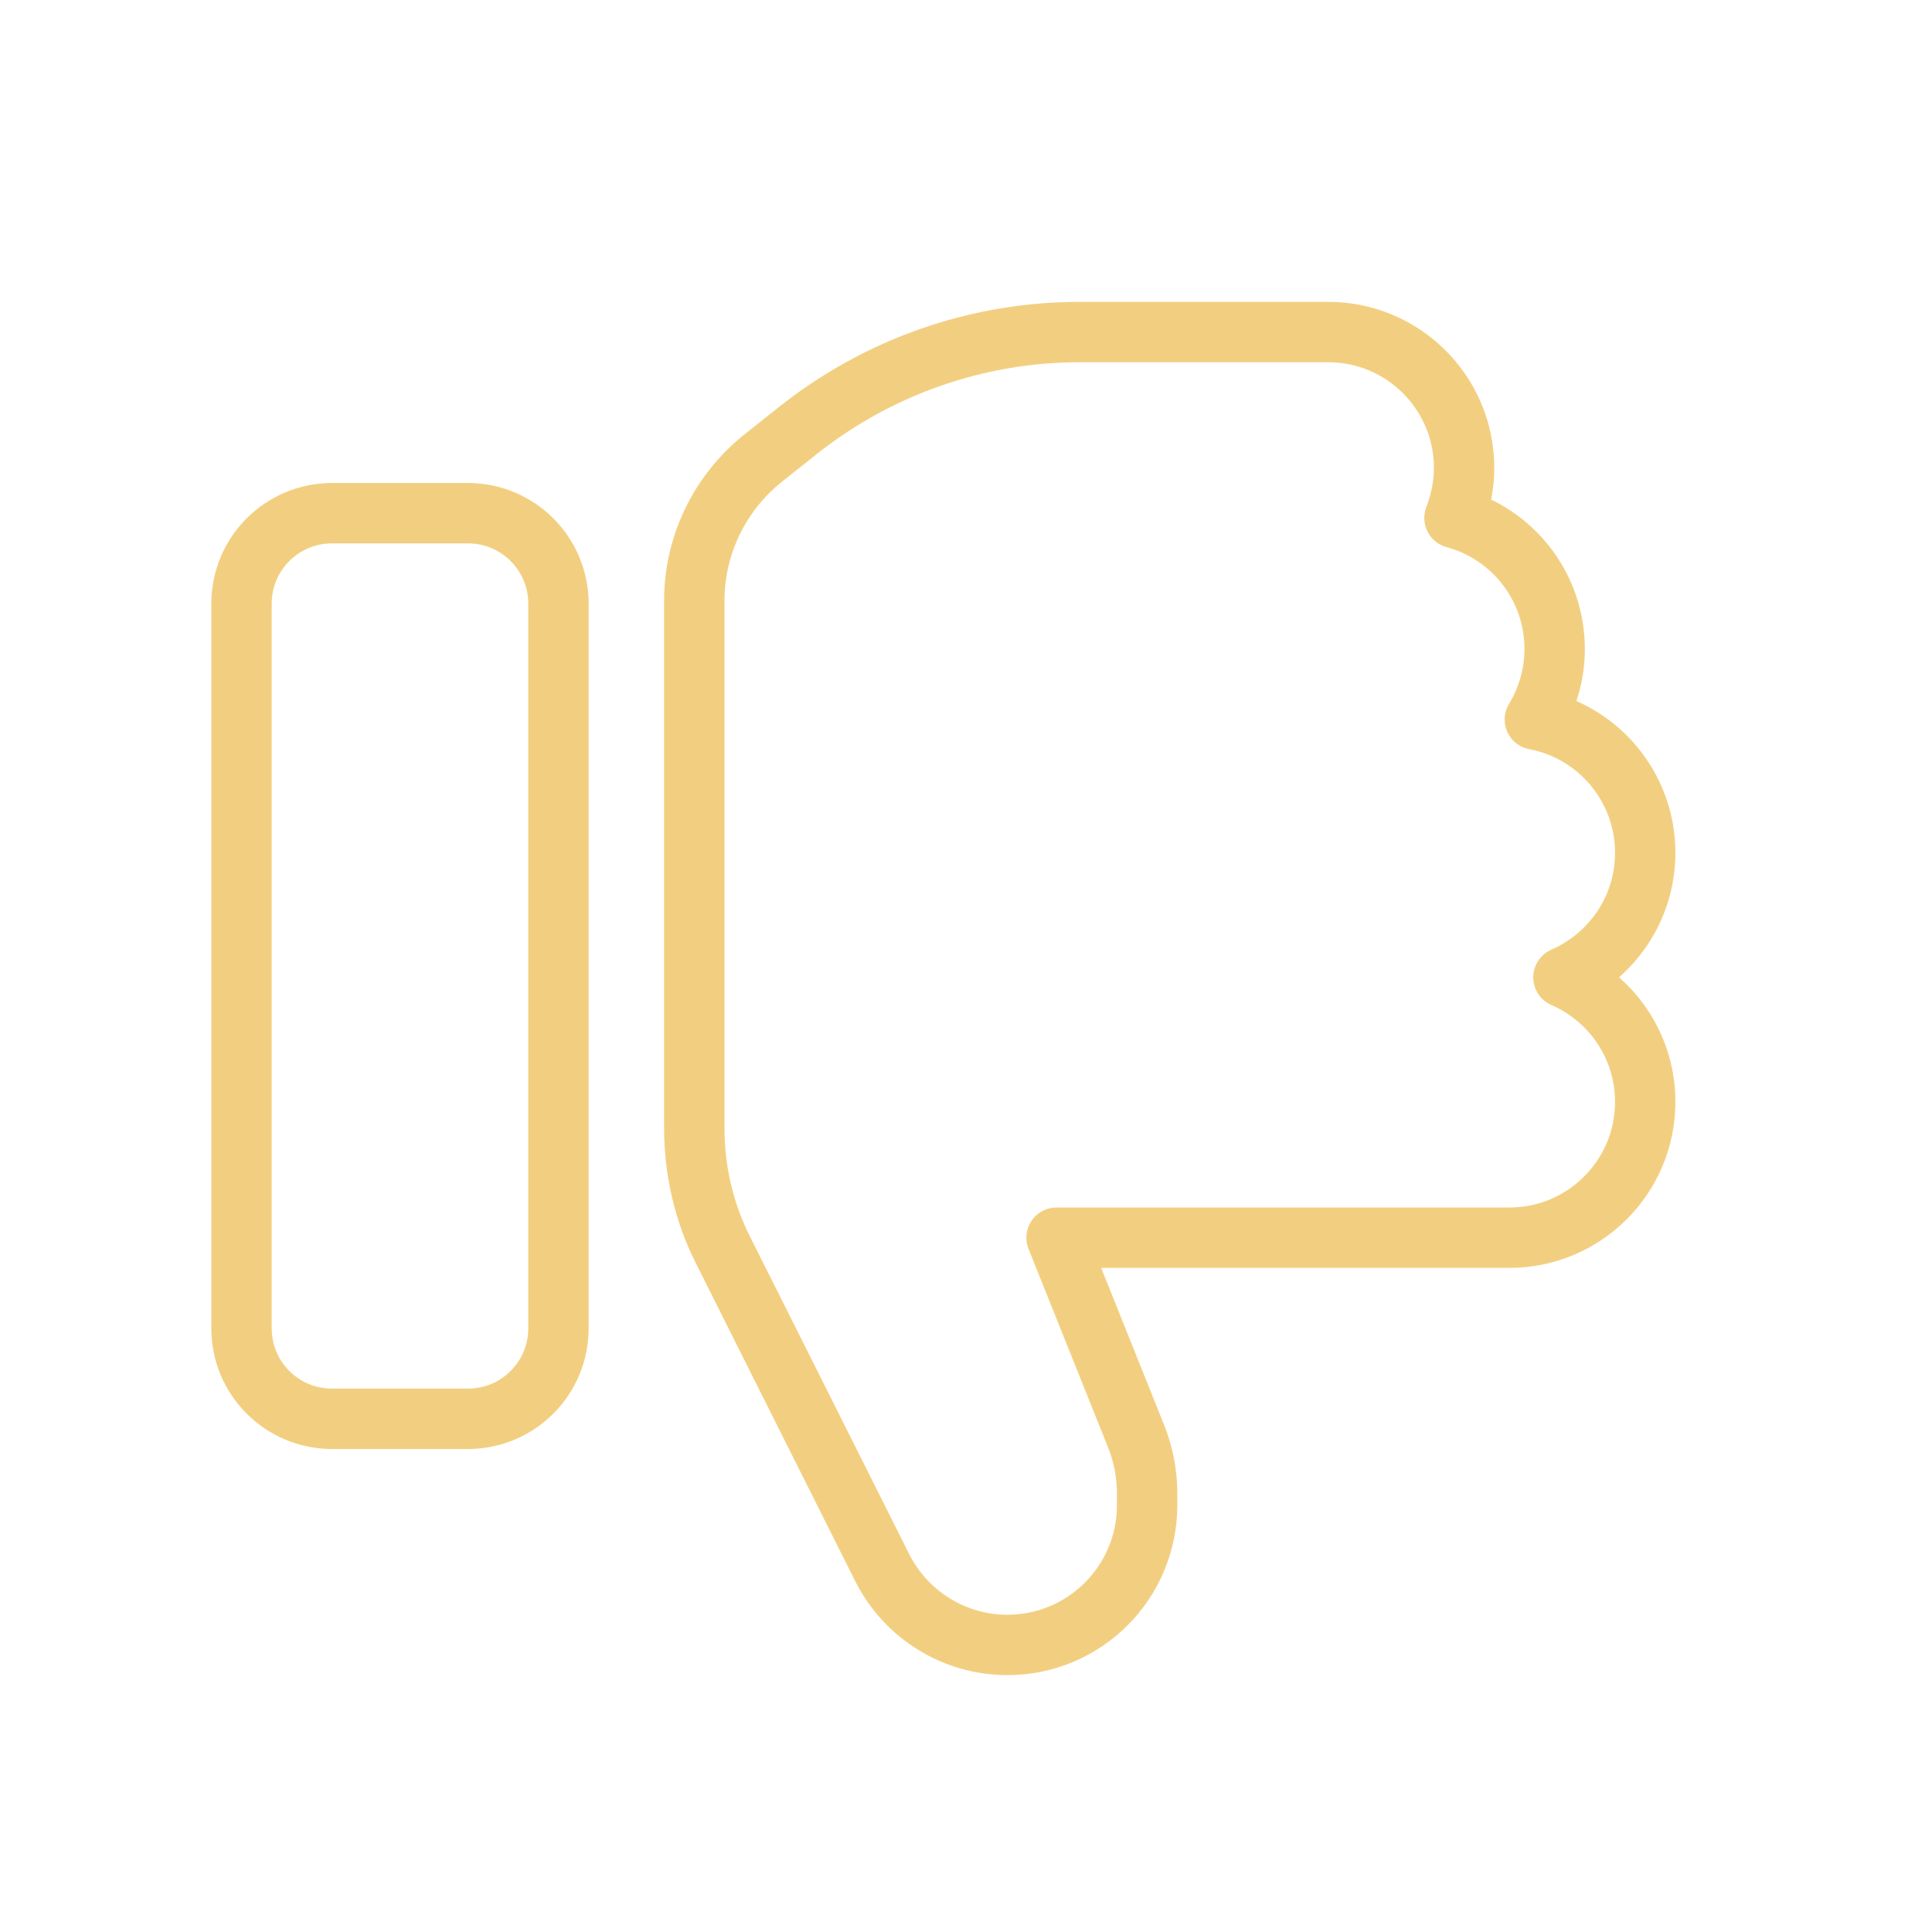
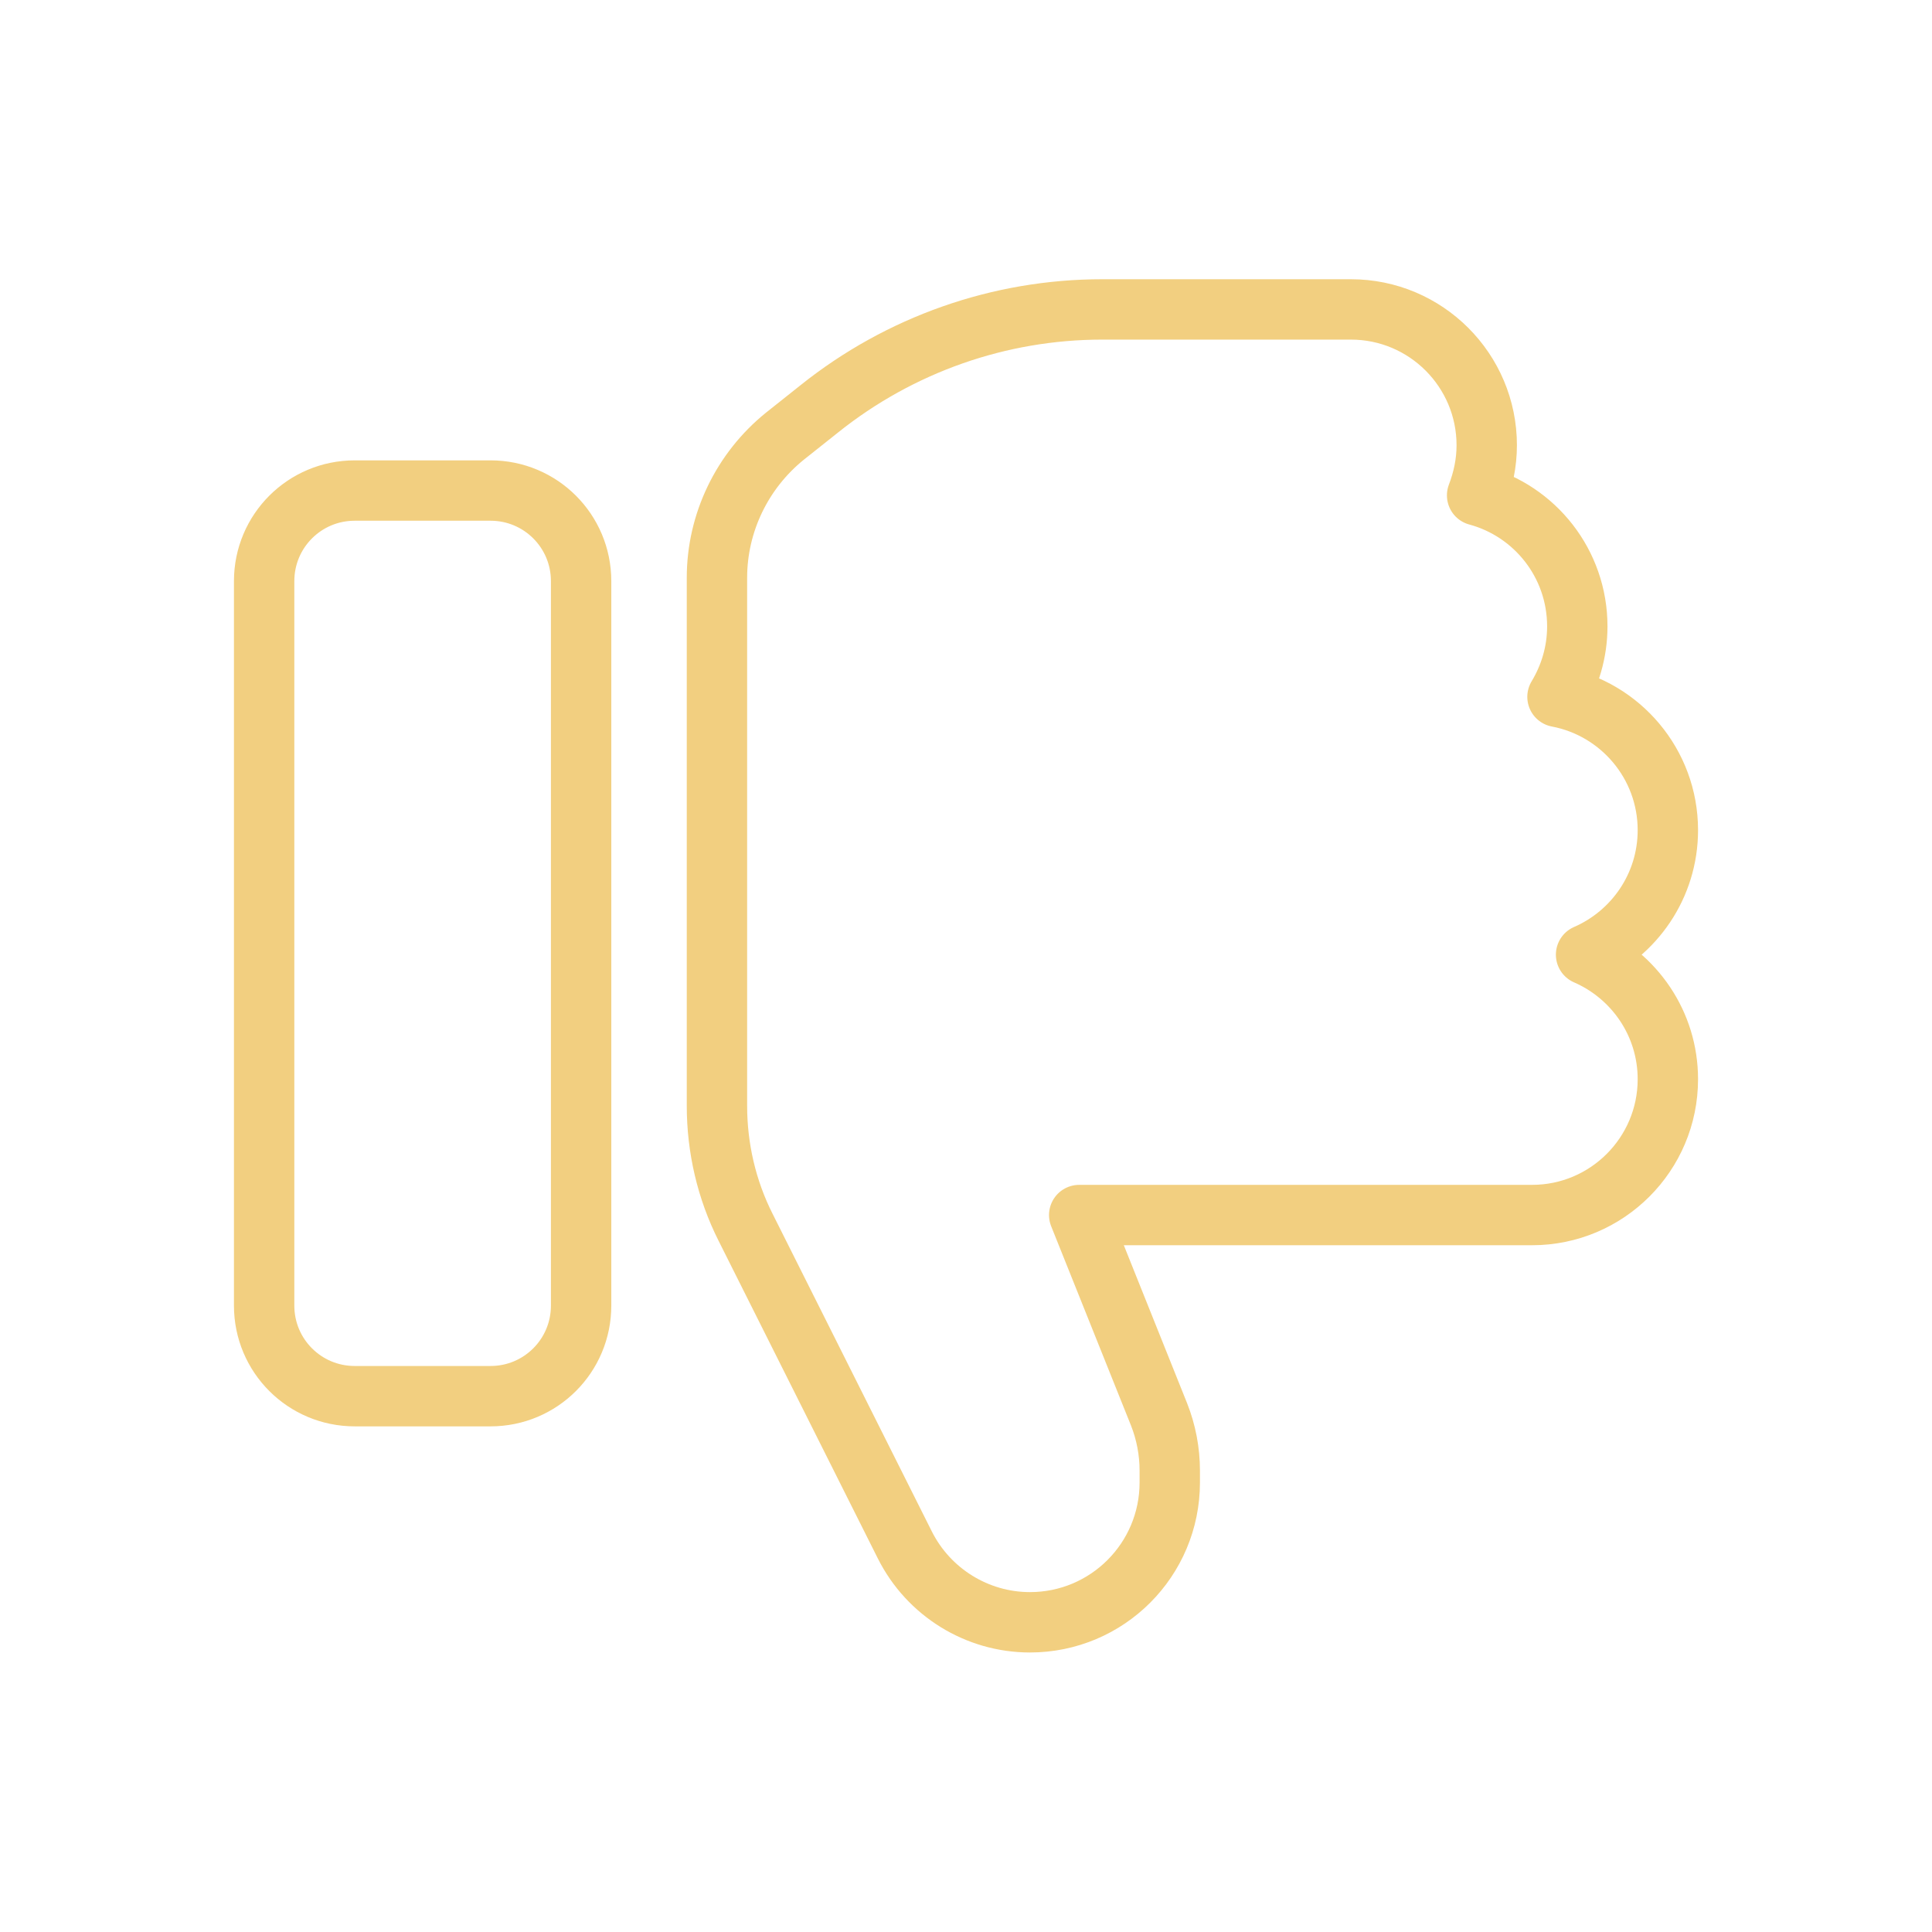
<svg xmlns="http://www.w3.org/2000/svg" viewBox="0 0 64 64">
-   <g transform="translate(8.000 8.000) scale(0.09375)" fill="none" stroke="#f2cf80" stroke-width="21.333" stroke-linecap="round" stroke-linejoin="round">
-     <path d="M384 32c26.5 0 48 21.5 48 48 0 6.3-1.3 12.2-3.4 17.7 20.4 5.5 35.4 24.1 35.4 46.3 0 9.1-2.6 17.6-7 24.9 22.2 4.2 39 23.7 39 47.1 0 19.7-11.9 36.6-28.9 44 17 7.4 28.9 24.3 28.9 44 0 26.5-21.5 48-48 48l-160 0 28.2 70.4c2.5 6.3 3.8 13.1 3.8 19.9l0 4.2c0 27.3-22.1 49.4-49.4 49.4-18.7 0-35.8-10.6-44.2-27.3L170.1 356.3c-6.7-13.3-10.1-28-10.1-42.9l0-186.6c0-19.4 8.9-37.8 24-50l12.2-9.7C224.6 44.4 259.8 32 296.1 32L384 32zM80 96c17.7 0 32 14.3 32 32l0 256c0 17.7-14.3 32-32 32l-48 0c-17.7 0-32-14.3-32-32L0 128c0-17.7 14.3-32 32-32l48 0z" />
+   <g class="icon-optical-center" transform="translate(0.75 -0.75)">
+     <g transform="translate(8.000 8.000) scale(0.09375)" fill="none" stroke="#f2cf80" stroke-width="21.333" stroke-linecap="round" stroke-linejoin="round">
+       <path d="M384 32c26.5 0 48 21.5 48 48 0 6.3-1.3 12.2-3.4 17.7 20.4 5.5 35.4 24.1 35.4 46.3 0 9.1-2.6 17.6-7 24.9 22.2 4.2 39 23.7 39 47.1 0 19.7-11.9 36.6-28.9 44 17 7.4 28.9 24.3 28.9 44 0 26.5-21.5 48-48 48l-160 0 28.2 70.4c2.5 6.3 3.8 13.1 3.8 19.9l0 4.2c0 27.3-22.1 49.4-49.4 49.4-18.7 0-35.8-10.6-44.2-27.3L170.1 356.3c-6.7-13.3-10.1-28-10.1-42.9l0-186.6c0-19.4 8.9-37.8 24-50l12.2-9.7C224.6 44.4 259.8 32 296.1 32L384 32zM80 96c17.7 0 32 14.3 32 32l0 256c0 17.7-14.3 32-32 32l-48 0c-17.7 0-32-14.3-32-32L0 128c0-17.7 14.3-32 32-32l48 0z" />
+     </g>
  </g>
</svg>
